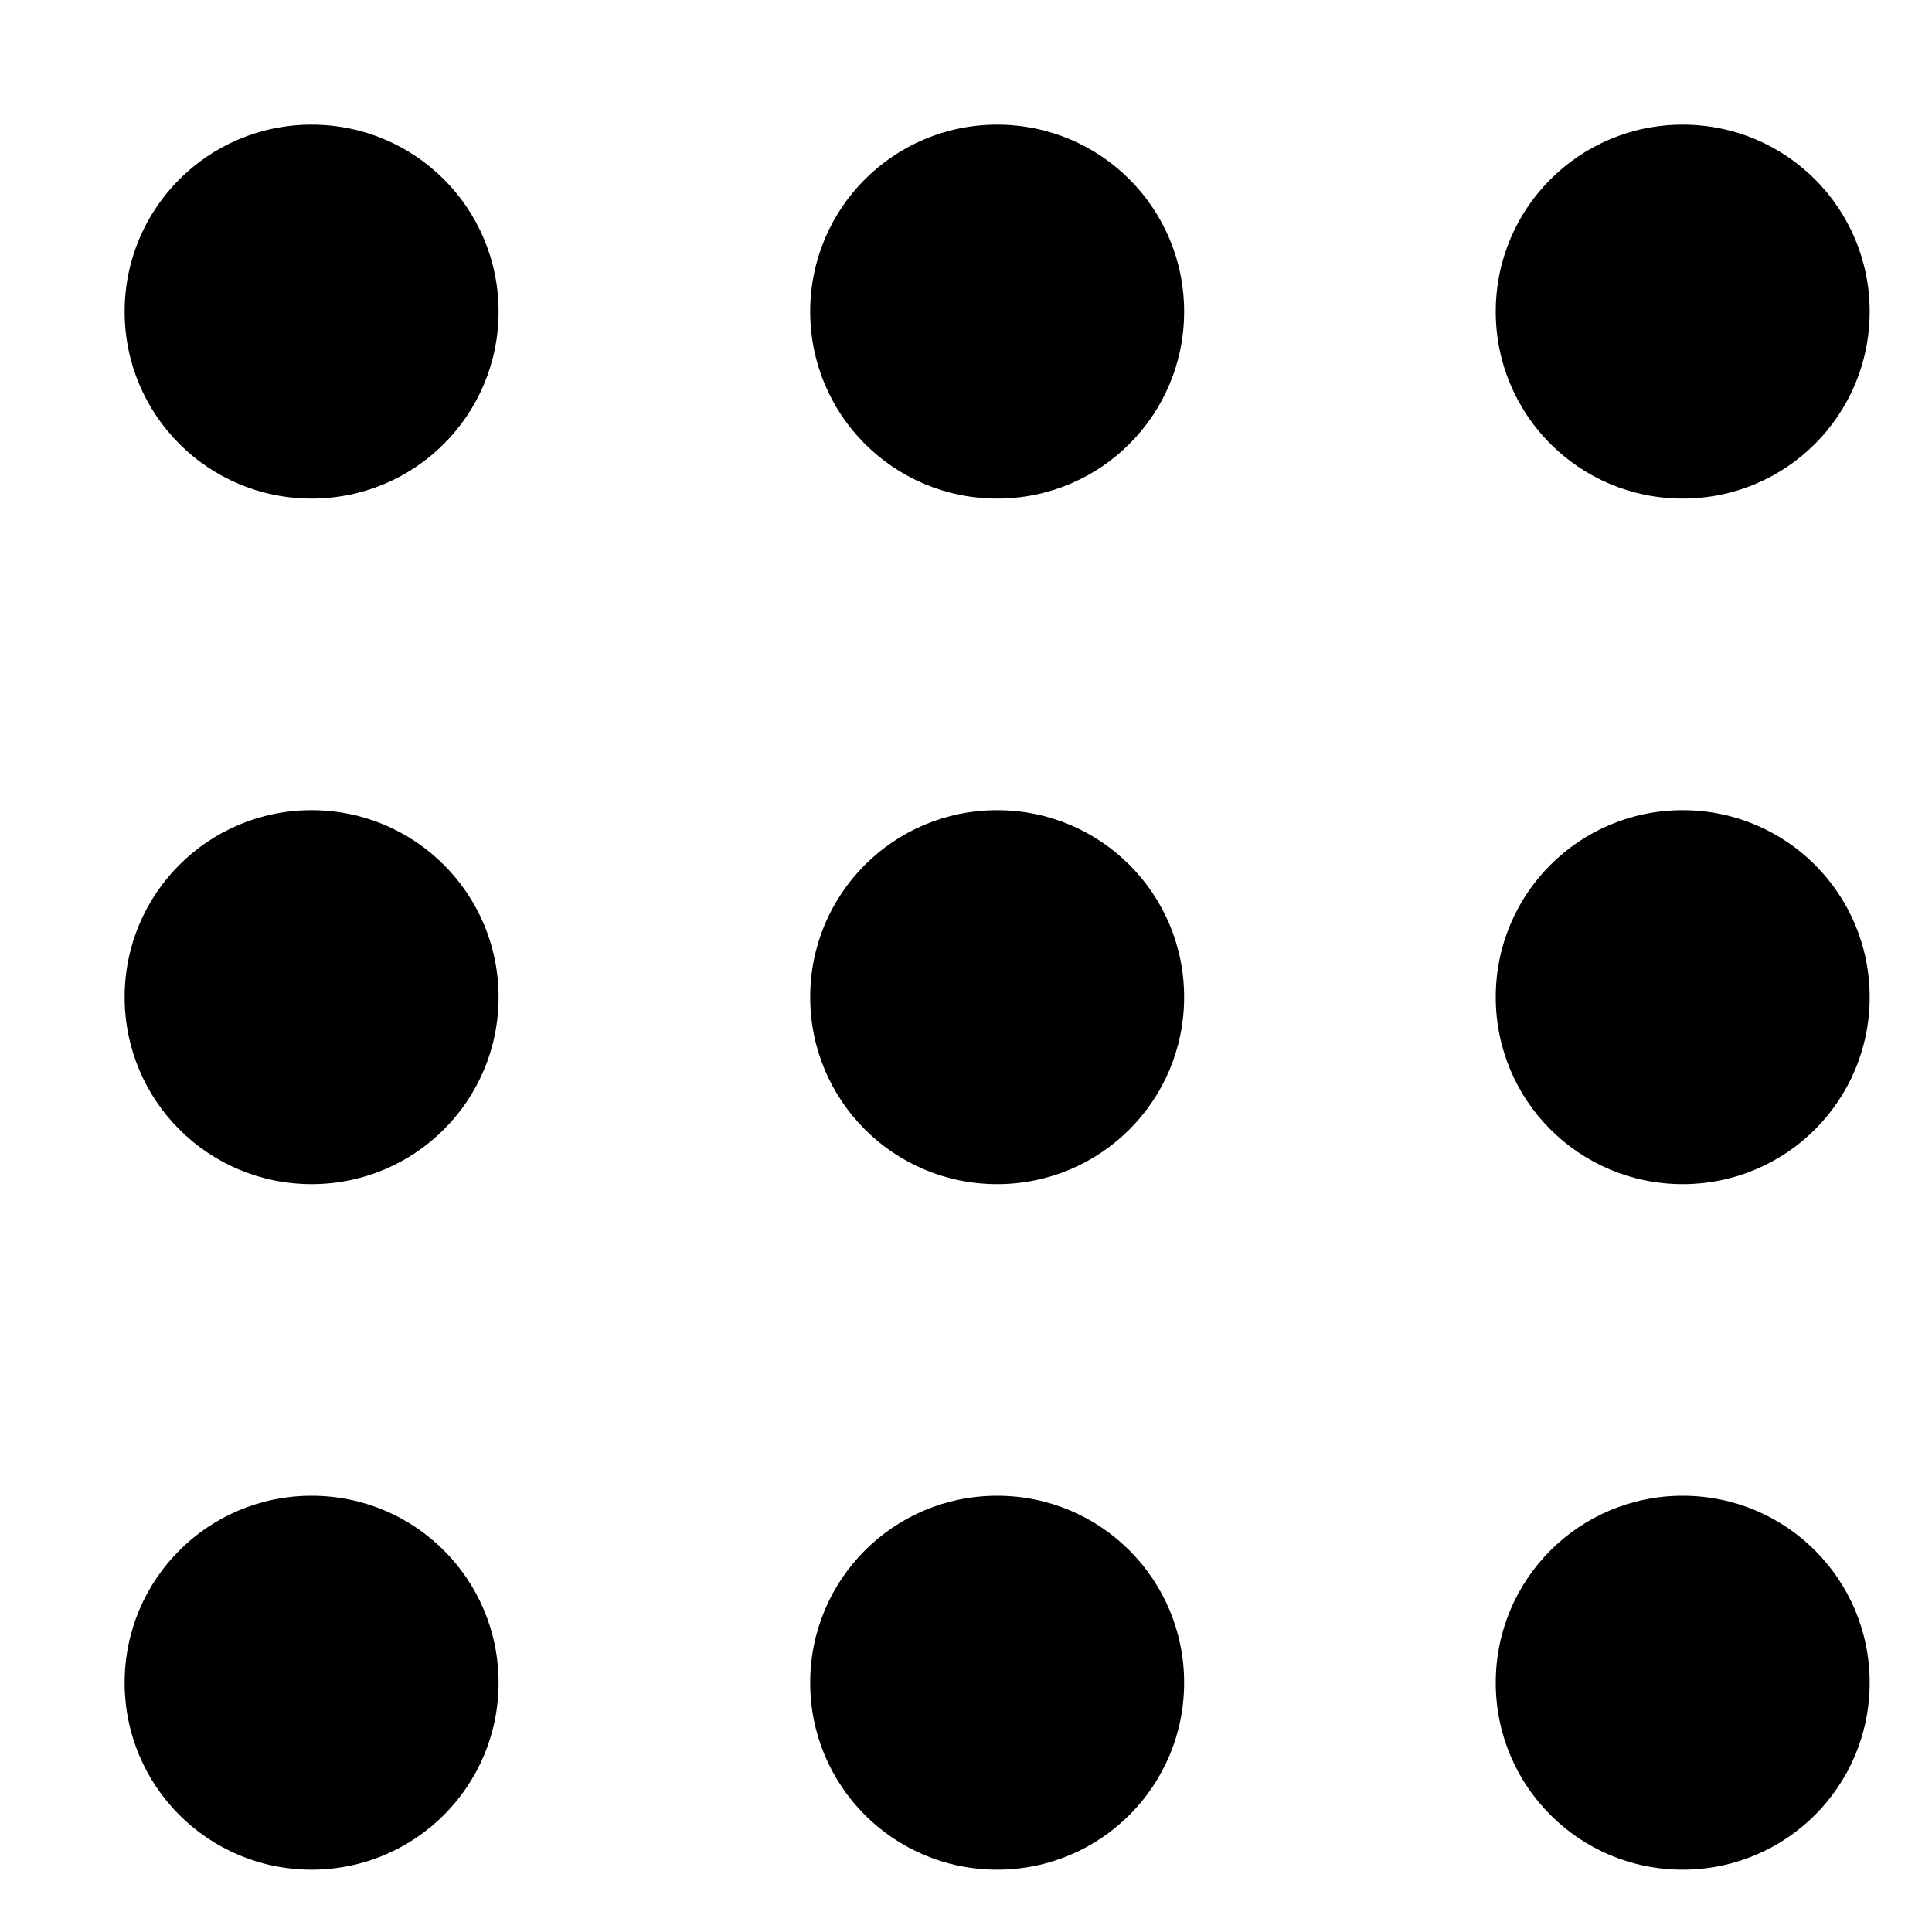
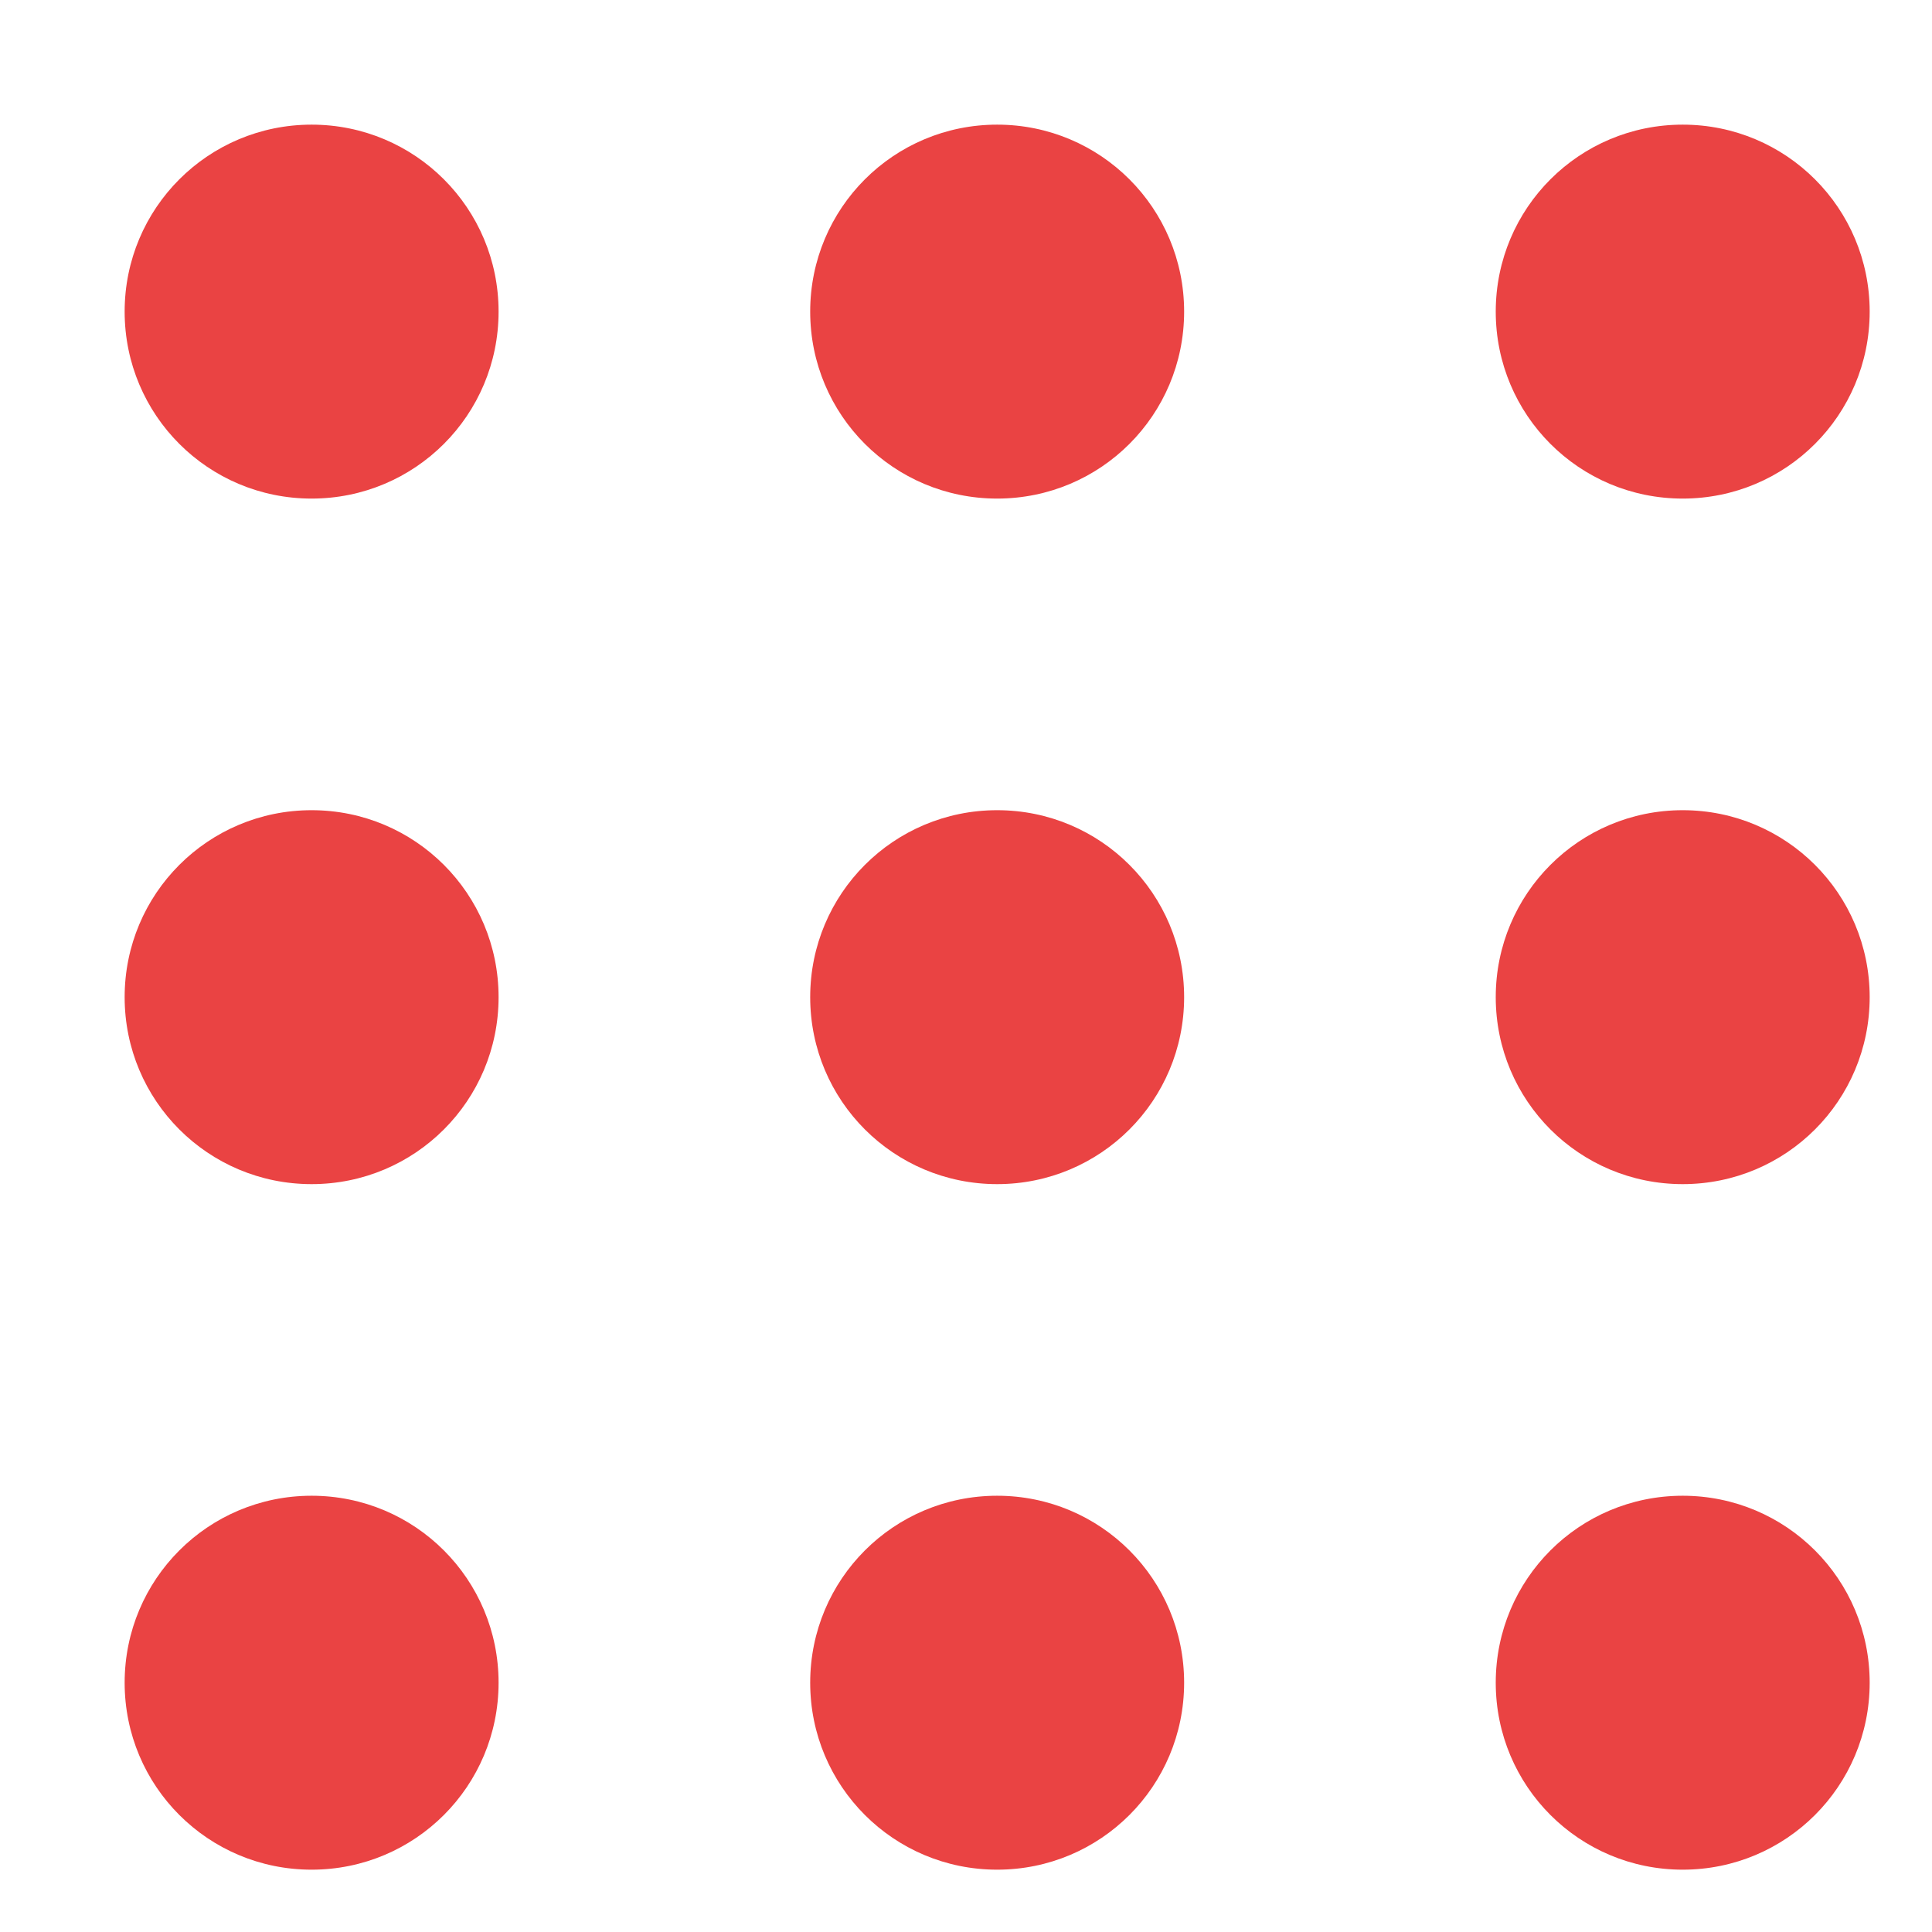
<svg xmlns="http://www.w3.org/2000/svg" viewBox="0 0 31 31" width="31" height="31">
  <style>
		tspan { white-space:pre }
- 		.shp0 { fill: #ea4343" } 
+ 		.shp0 { fill: #ea4343 } 
	</style>
  <g id="Banner_section">
    <g id="navigation">
      <g id="hamburger">
        <path id="Ellipse 1 copy 4" class="shp0" d="M5 2C6.66 2 8 3.34 8 5C8 6.66 6.66 8 5 8C3.34 8 2 6.66 2 5C2 3.34 3.34 2 5 2ZM16 2C17.66 2 19 3.34 19 5C19 6.66 17.66 8 16 8C14.34 8 13 6.66 13 5C13 3.34 14.34 2 16 2ZM27 2C28.66 2 30 3.34 30 5C30 6.66 28.66 8 27 8C25.34 8 24 6.66 24 5C24 3.34 25.34 2 27 2ZM5 13C6.66 13 8 14.34 8 16C8 17.66 6.66 19 5 19C3.34 19 2 17.66 2 16C2 14.34 3.34 13 5 13ZM16 13C17.66 13 19 14.34 19 16C19 17.66 17.66 19 16 19C14.34 19 13 17.66 13 16C13 14.34 14.34 13 16 13ZM27 13C28.66 13 30 14.34 30 16C30 17.66 28.66 19 27 19C25.34 19 24 17.66 24 16C24 14.34 25.34 13 27 13ZM5 24C6.66 24 8 25.34 8 27C8 28.66 6.66 30 5 30C3.34 30 2 28.66 2 27C2 25.34 3.34 24 5 24ZM16 24C17.66 24 19 25.34 19 27C19 28.66 17.66 30 16 30C14.34 30 13 28.66 13 27C13 25.34 14.34 24 16 24ZM27 24C28.66 24 30 25.34 30 27C30 28.66 28.66 30 27 30C25.34 30 24 28.66 24 27C24 25.34 25.34 24 27 24Z" />
      </g>
    </g>
  </g>
</svg>
